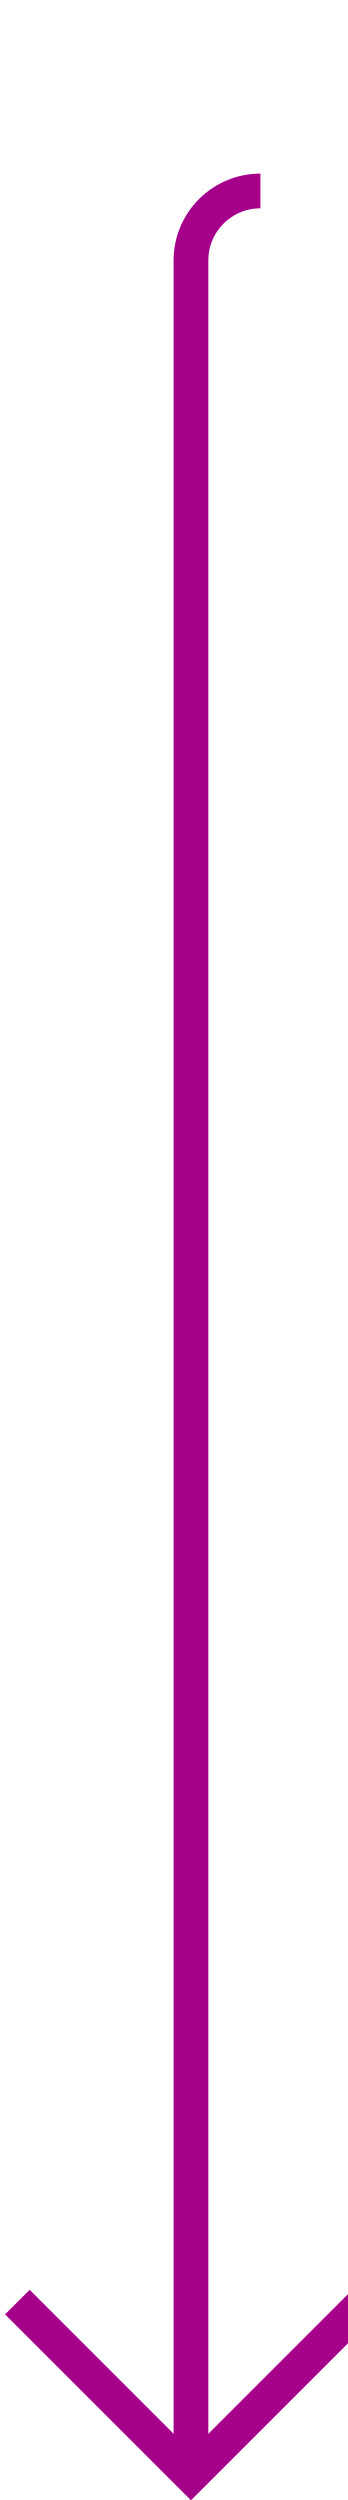
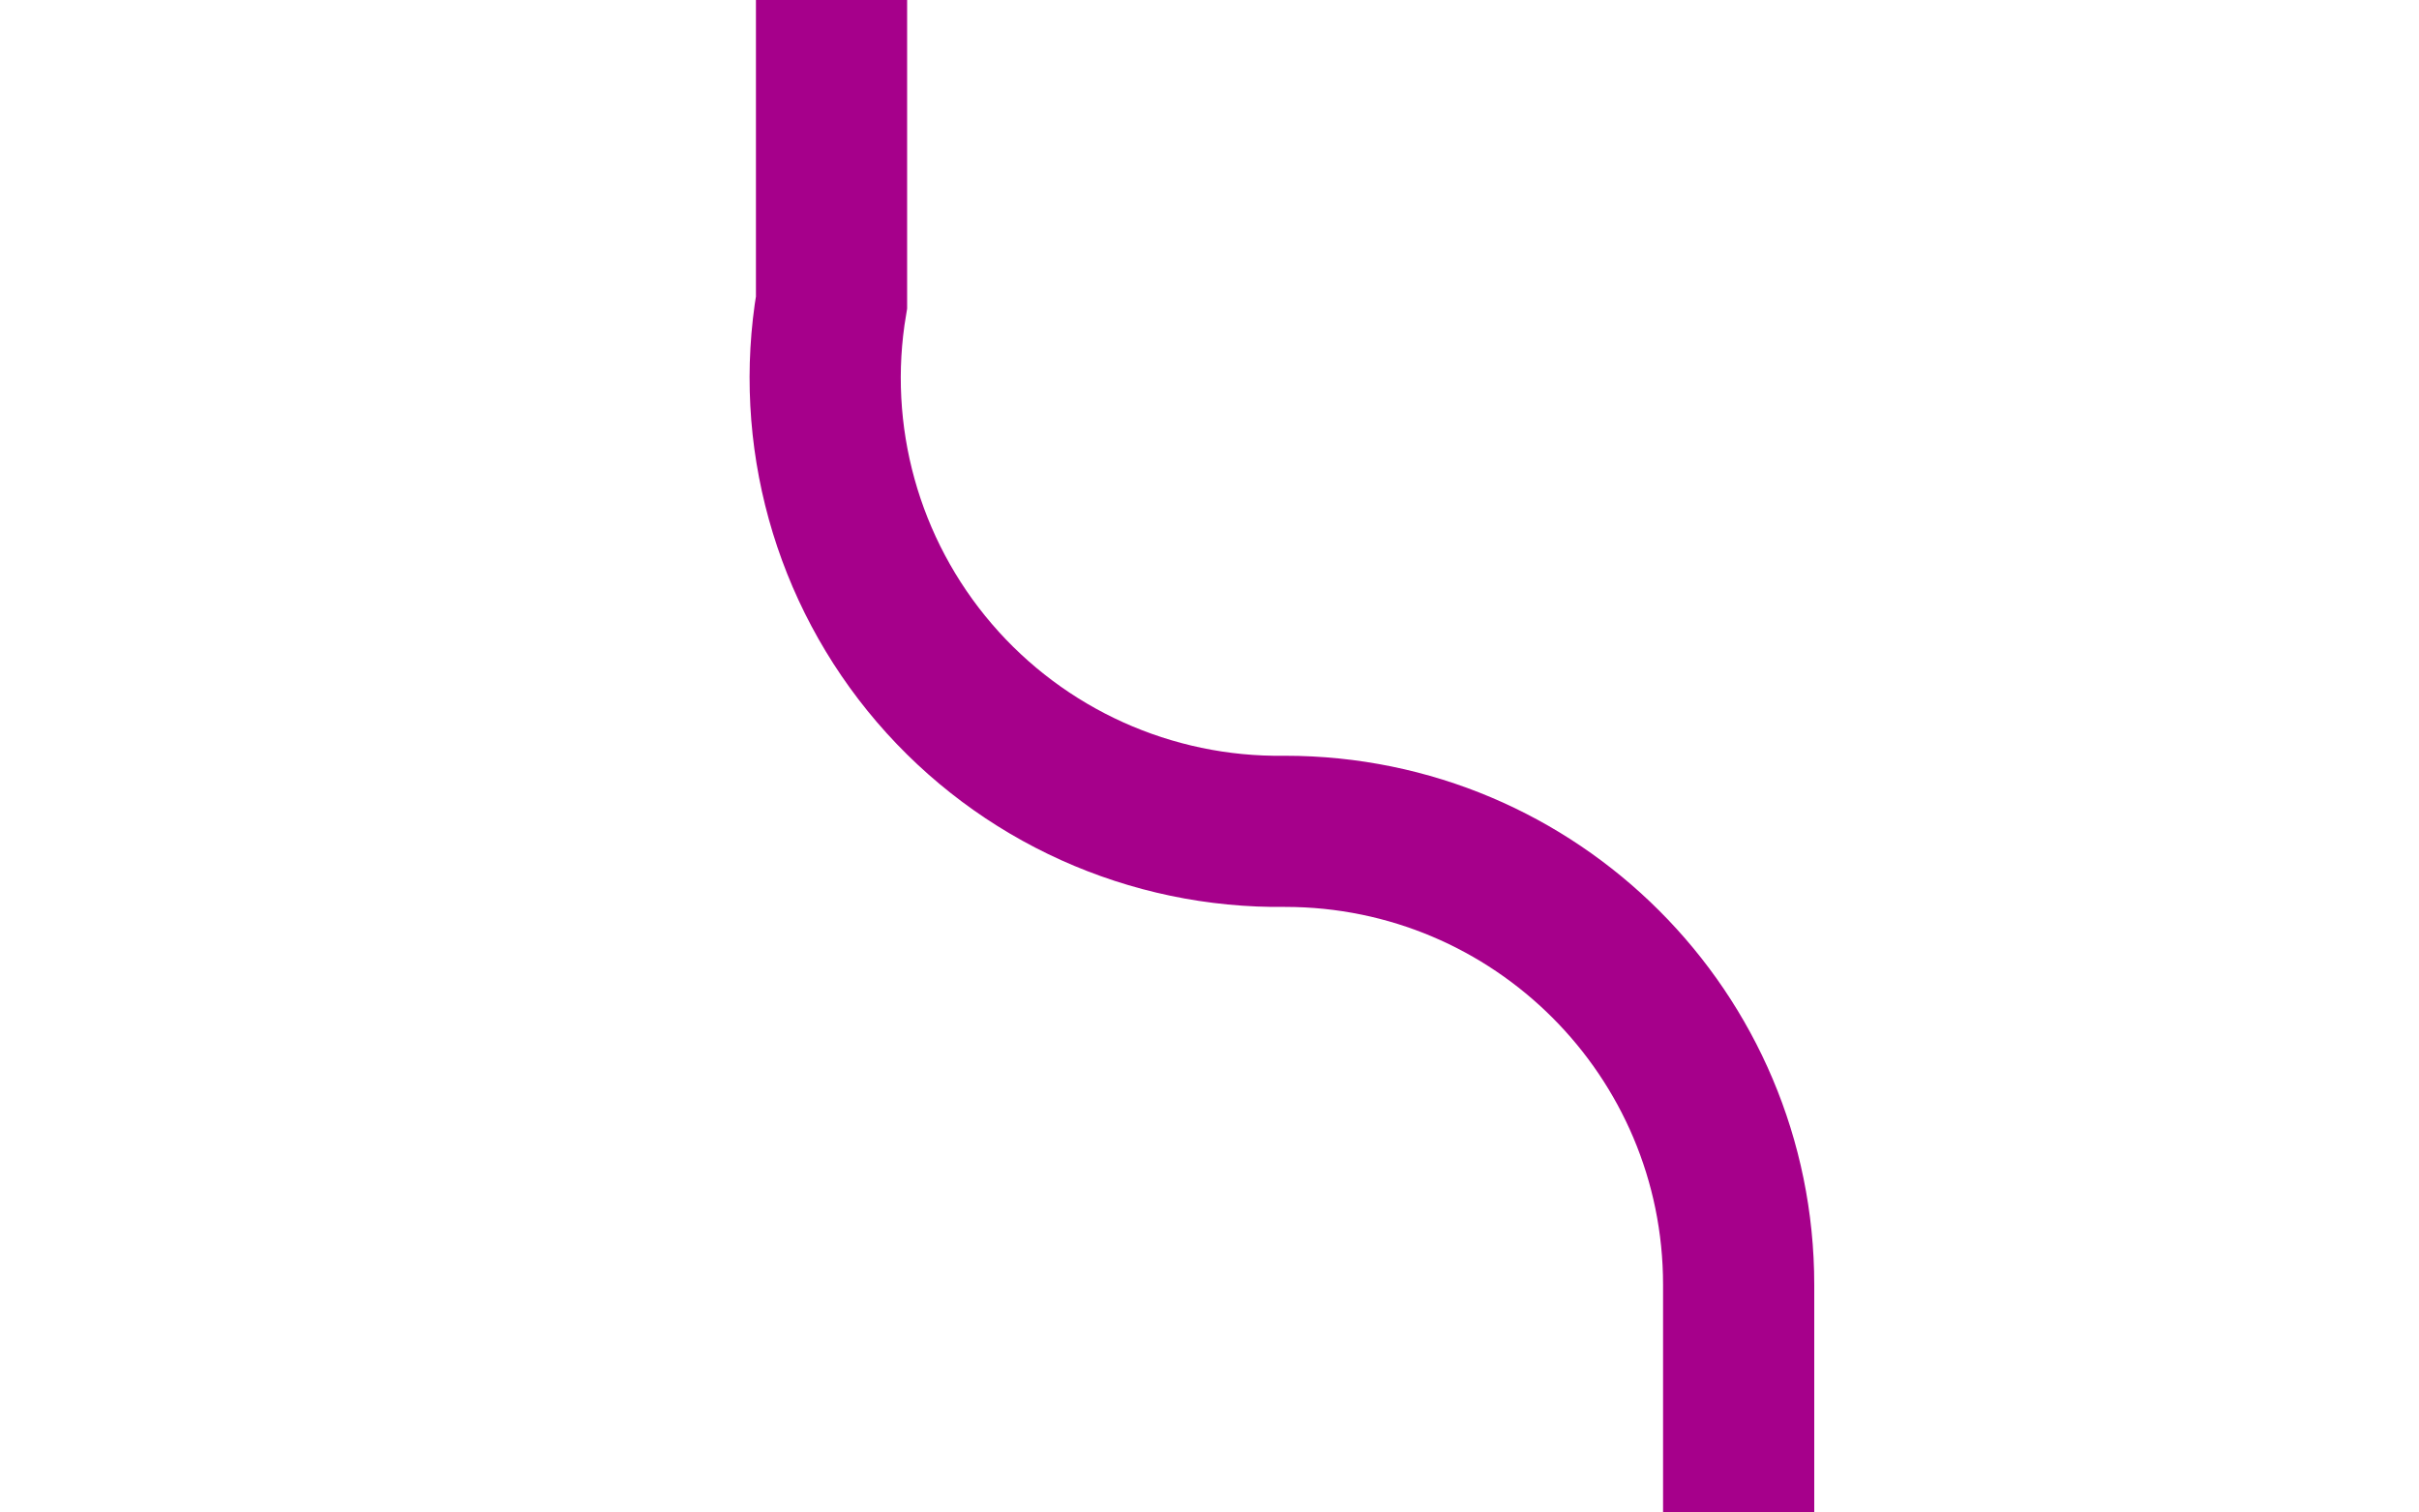
- <svg xmlns="http://www.w3.org/2000/svg" version="1.1" width="10px" height="72px" preserveAspectRatio="xMidYMin meet" viewBox="2215 1321  8 72">
-   <path d="M 2221.5 1326.5  A 2 2 0 0 0 2219.5 1328.5 L 2219.5 1392  " stroke-width="1" stroke="#a6008b" fill="none" />
-   <path d="M 2224.146 1386.946  L 2219.5 1391.593  L 2214.854 1386.946  L 2214.146 1387.654  L 2219.146 1392.654  L 2219.5 1393.007  L 2219.854 1392.654  L 2224.854 1387.654  L 2224.146 1386.946  Z " fill-rule="nonzero" fill="#a6008b" stroke="none" />
+ <svg xmlns="http://www.w3.org/2000/svg" version="1.1" width="16px" height="10px" preserveAspectRatio="xMinYMid meet" viewBox="2978 1006  16 8">
+   <path d="M 2983.5 960  L 2983.5 1007  A 3 3 0 0 0 2986.5 1010.5 A 3 3 0 0 1 2989.5 1013.5 L 2989.5 1024  " stroke-width="1" stroke="#a6008b" fill="none" />
+   <path d="M 2994.146 1018.946  L 2989.5 1023.593  L 2984.854 1018.946  L 2984.146 1019.654  L 2989.146 1024.654  L 2989.5 1025.007  L 2989.854 1024.654  L 2994.854 1019.654  L 2994.146 1018.946  Z " fill-rule="nonzero" fill="#a6008b" stroke="none" />
</svg>
